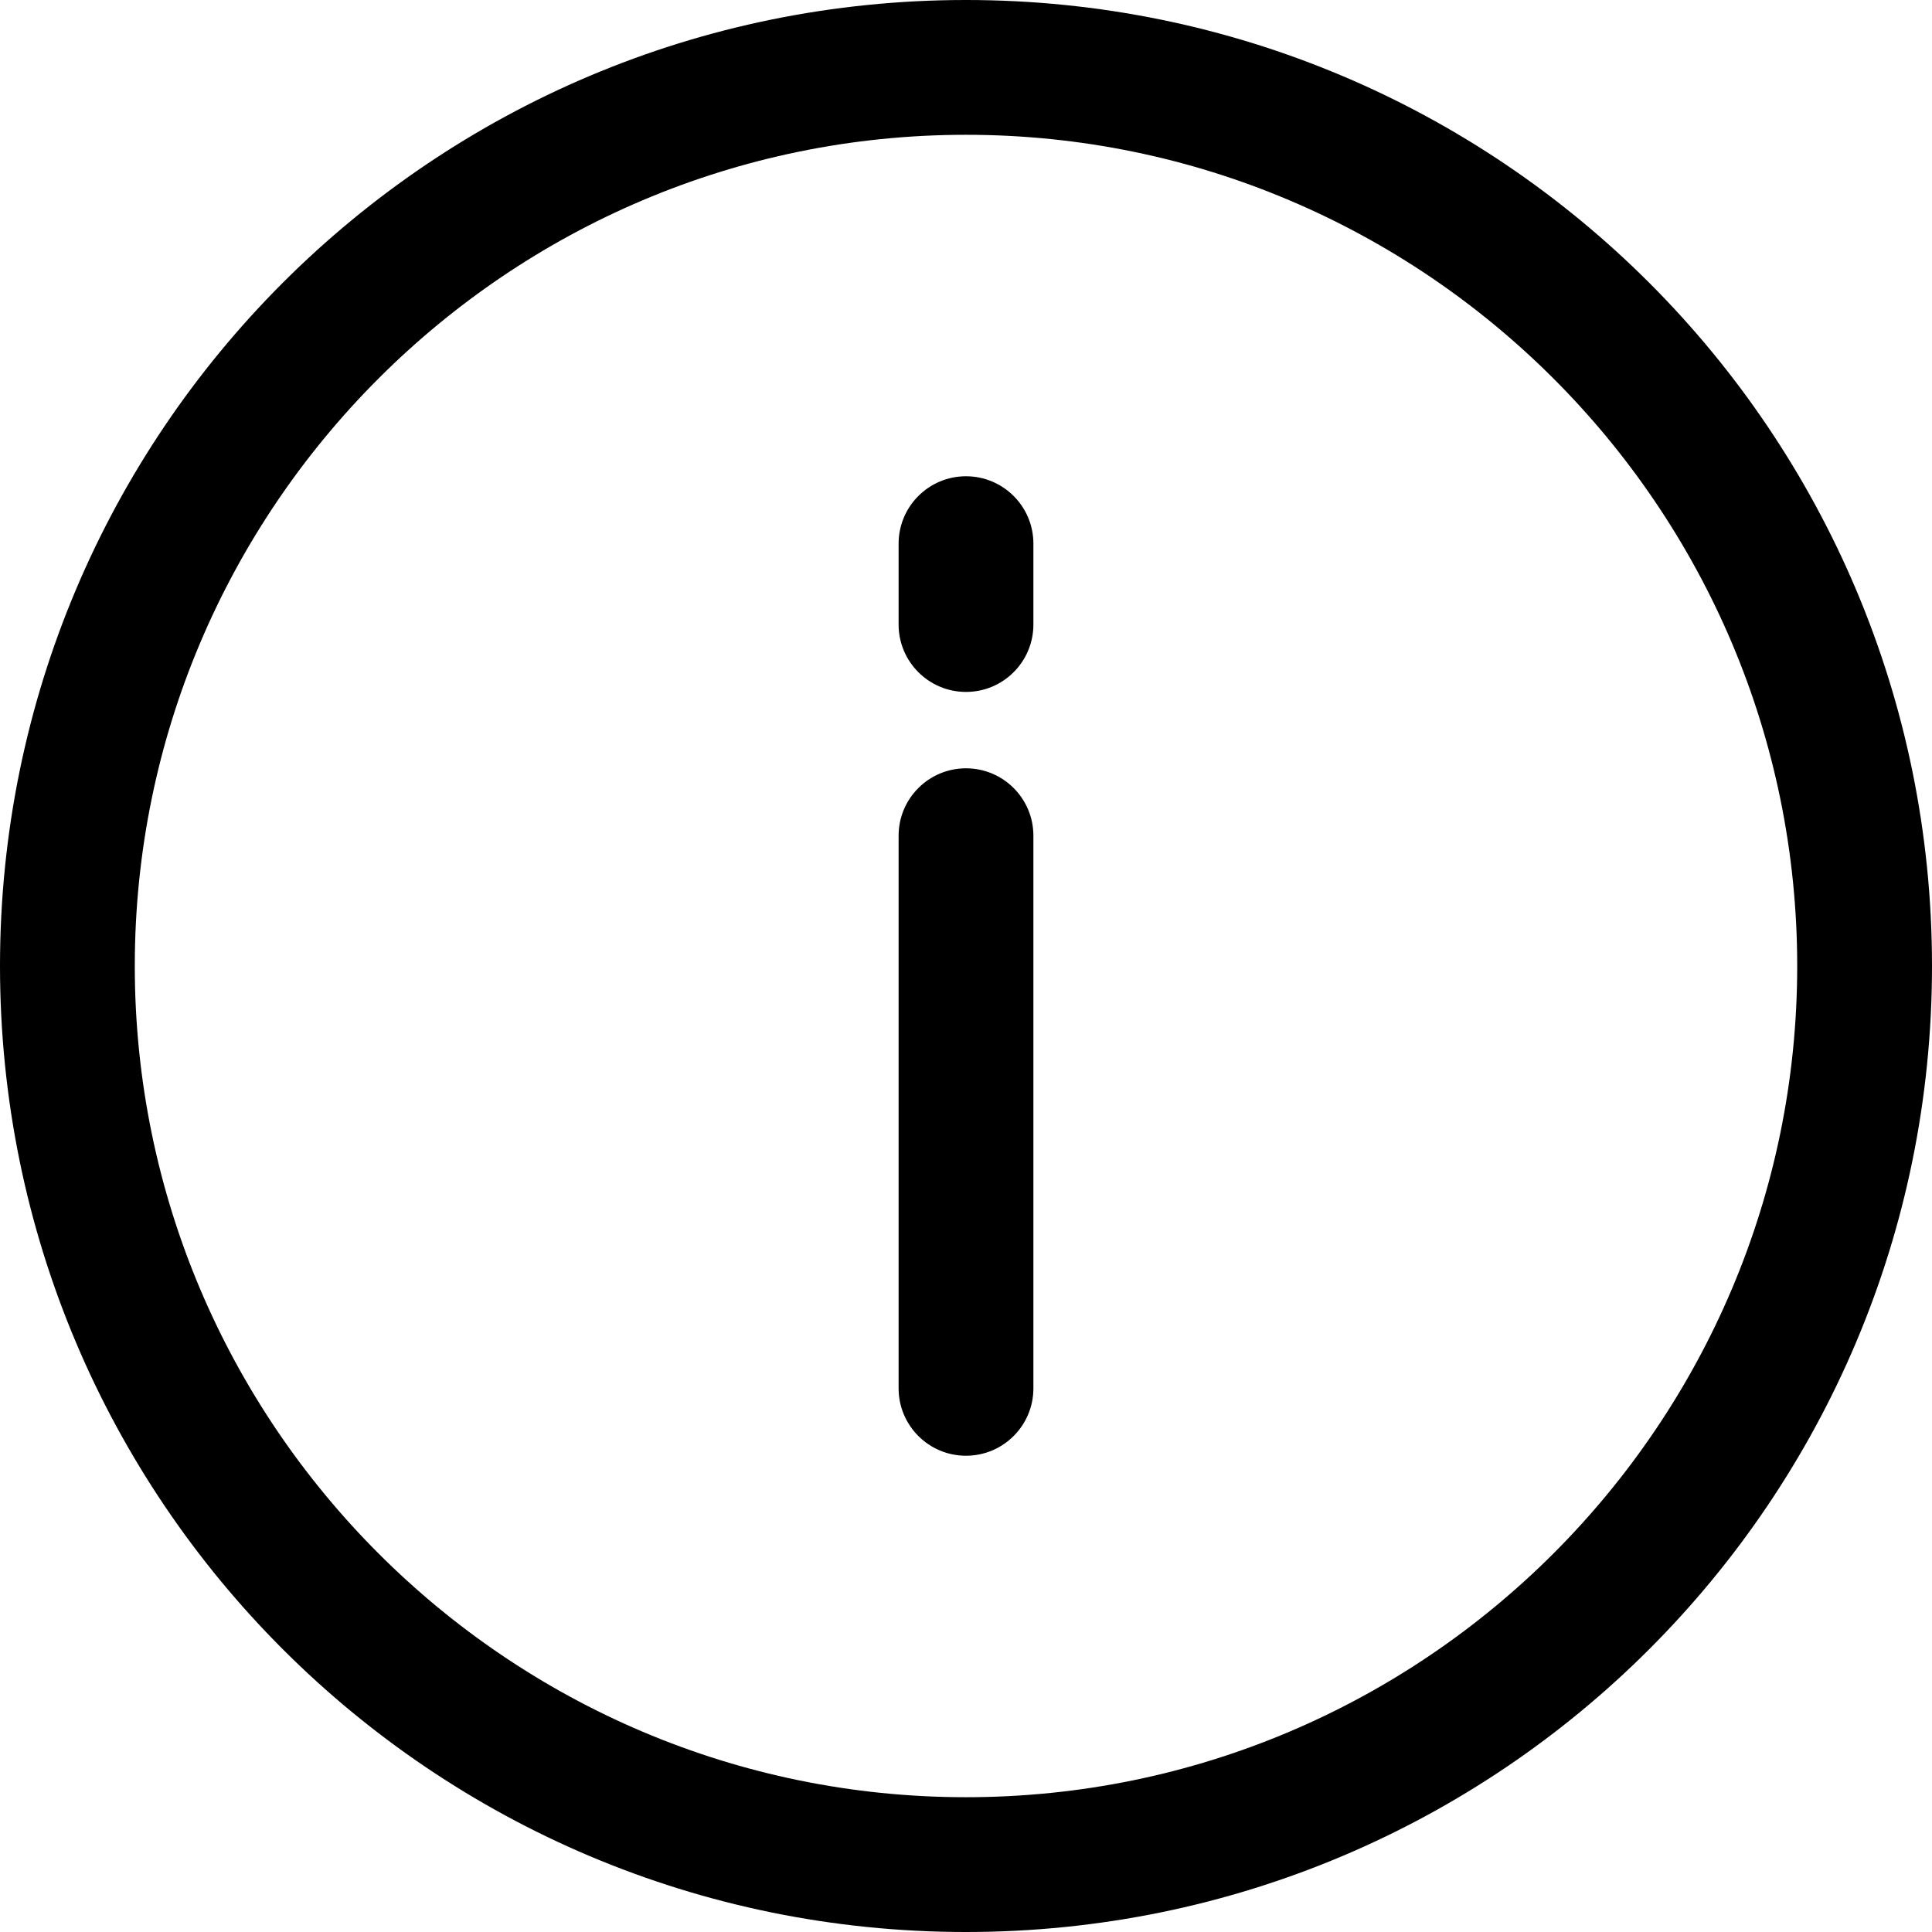
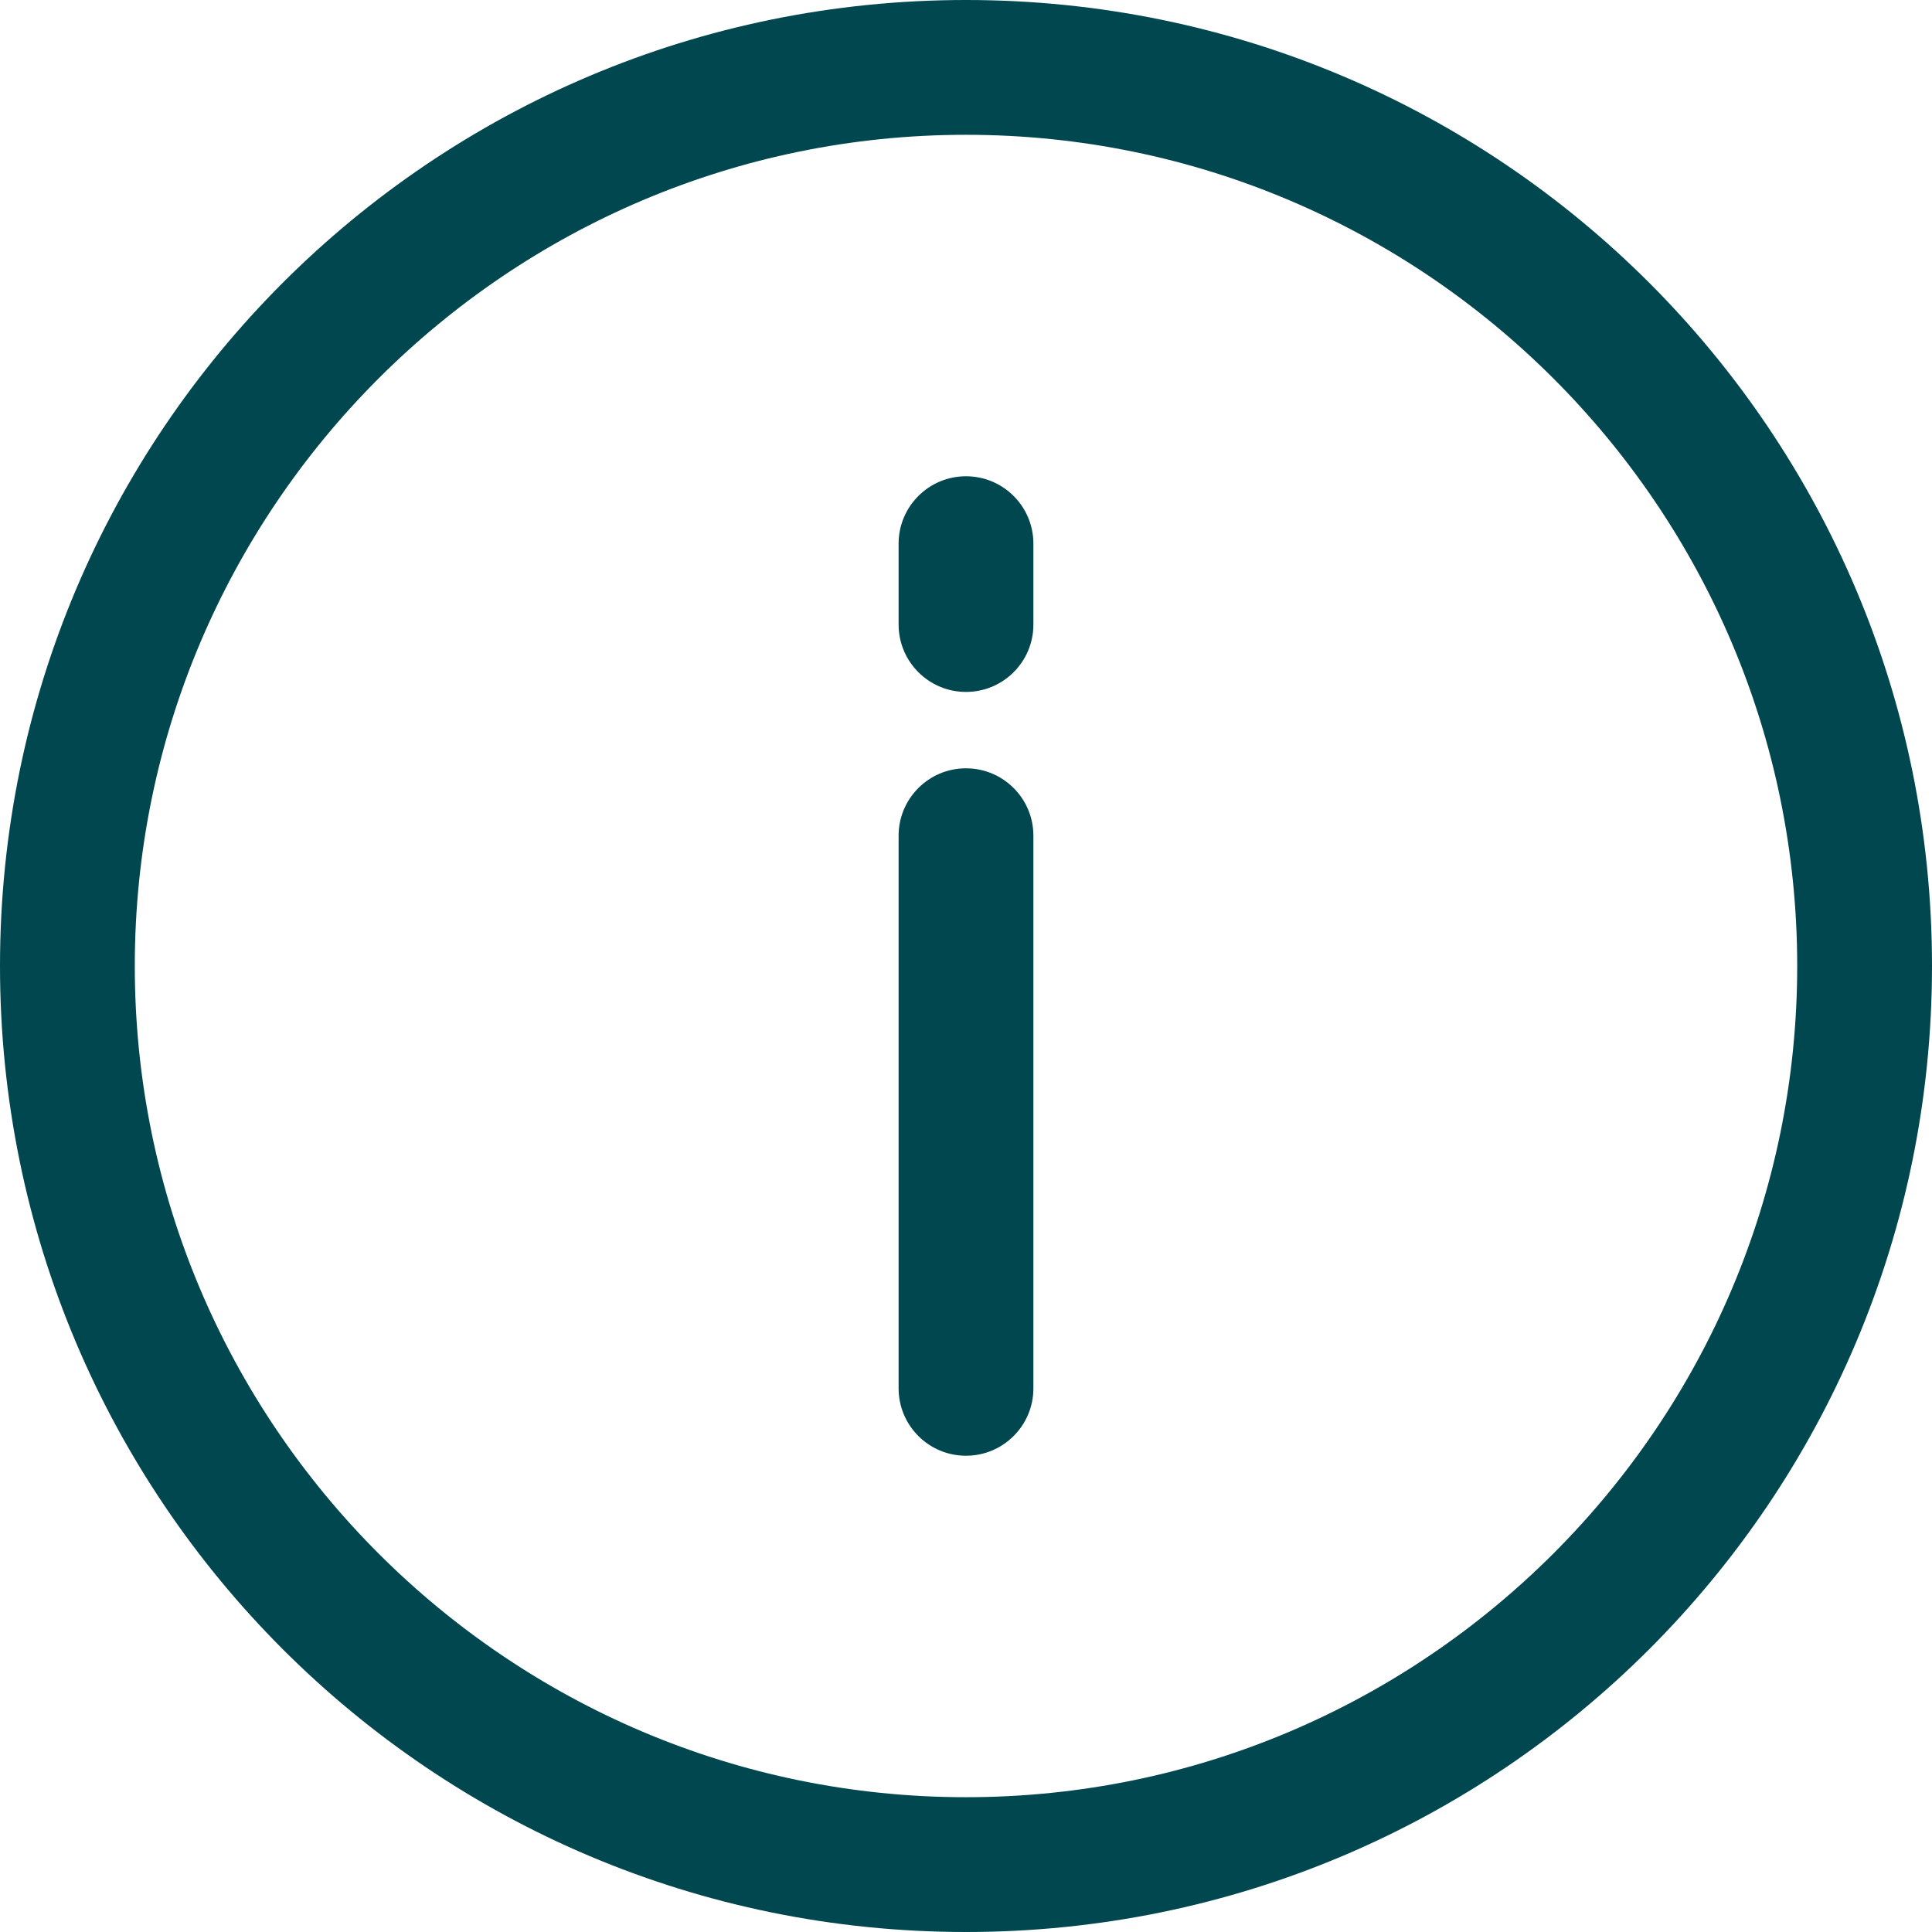
<svg xmlns="http://www.w3.org/2000/svg" version="1.1" id="Layer_1" x="0px" y="0px" viewBox="0 0 512 512" style="enable-background:new 0 0 512 512;" xml:space="preserve">
  <g>
    <g>
-       <path d="M256,0C114.511,0,0,114.496,0,256c0,141.489,114.496,256,256,256c141.489,0,256-114.496,256-256    C512,114.511,397.504,0,256,0z M256,476.279c-121.462,0-220.279-98.817-220.279-220.279S134.538,35.721,256,35.721    S476.279,134.538,476.279,256S377.462,476.279,256,476.279z" />
+       <path style="fill:#00474f;" d="M256,0C114.511,0,0,114.496,0,256c0,141.489,114.496,256,256,256c141.489,0,256-114.496,256-256    C512,114.511,397.504,0,256,0z M256,476.279c-121.462,0-220.279-98.817-220.279-220.279S134.538,35.721,256,35.721    S476.279,134.538,476.279,256S377.462,476.279,256,476.279z" />
    </g>
  </g>
  <g>
    <g>
-       <path d="M256,203.609c-9.864,0-17.86,7.997-17.86,17.86v146.456c0,9.864,7.997,17.86,17.86,17.86s17.86-7.997,17.86-17.86V221.47    C273.86,211.606,265.864,203.609,256,203.609z" />
+       <path style="fill:#00474f;" d="M256,203.609c-9.864,0-17.86,7.997-17.86,17.86v146.456c0,9.864,7.997,17.86,17.86,17.86s17.86-7.997,17.86-17.86V221.47    C273.86,211.606,265.864,203.609,256,203.609z" />
    </g>
  </g>
  <g>
    <g>
-       <path d="M256,126.214c-9.864,0-17.86,7.997-17.86,17.86v21.433c0,9.864,7.997,17.86,17.86,17.86s17.86-7.997,17.86-17.86v-21.433    C273.86,134.211,265.864,126.214,256,126.214z" />
+       <path style="fill:#00474f;" d="M256,126.214c-9.864,0-17.86,7.997-17.86,17.86v21.433c0,9.864,7.997,17.86,17.86,17.86s17.86-7.997,17.86-17.86v-21.433    C273.86,134.211,265.864,126.214,256,126.214z" />
    </g>
  </g>
  <g>
</g>
  <g>
</g>
  <g>
</g>
  <g>
</g>
  <g>
</g>
  <g>
</g>
  <g>
</g>
  <g>
</g>
  <g>
</g>
  <g>
</g>
  <g>
</g>
  <g>
</g>
  <g>
</g>
  <g>
</g>
  <g>
</g>
</svg>
